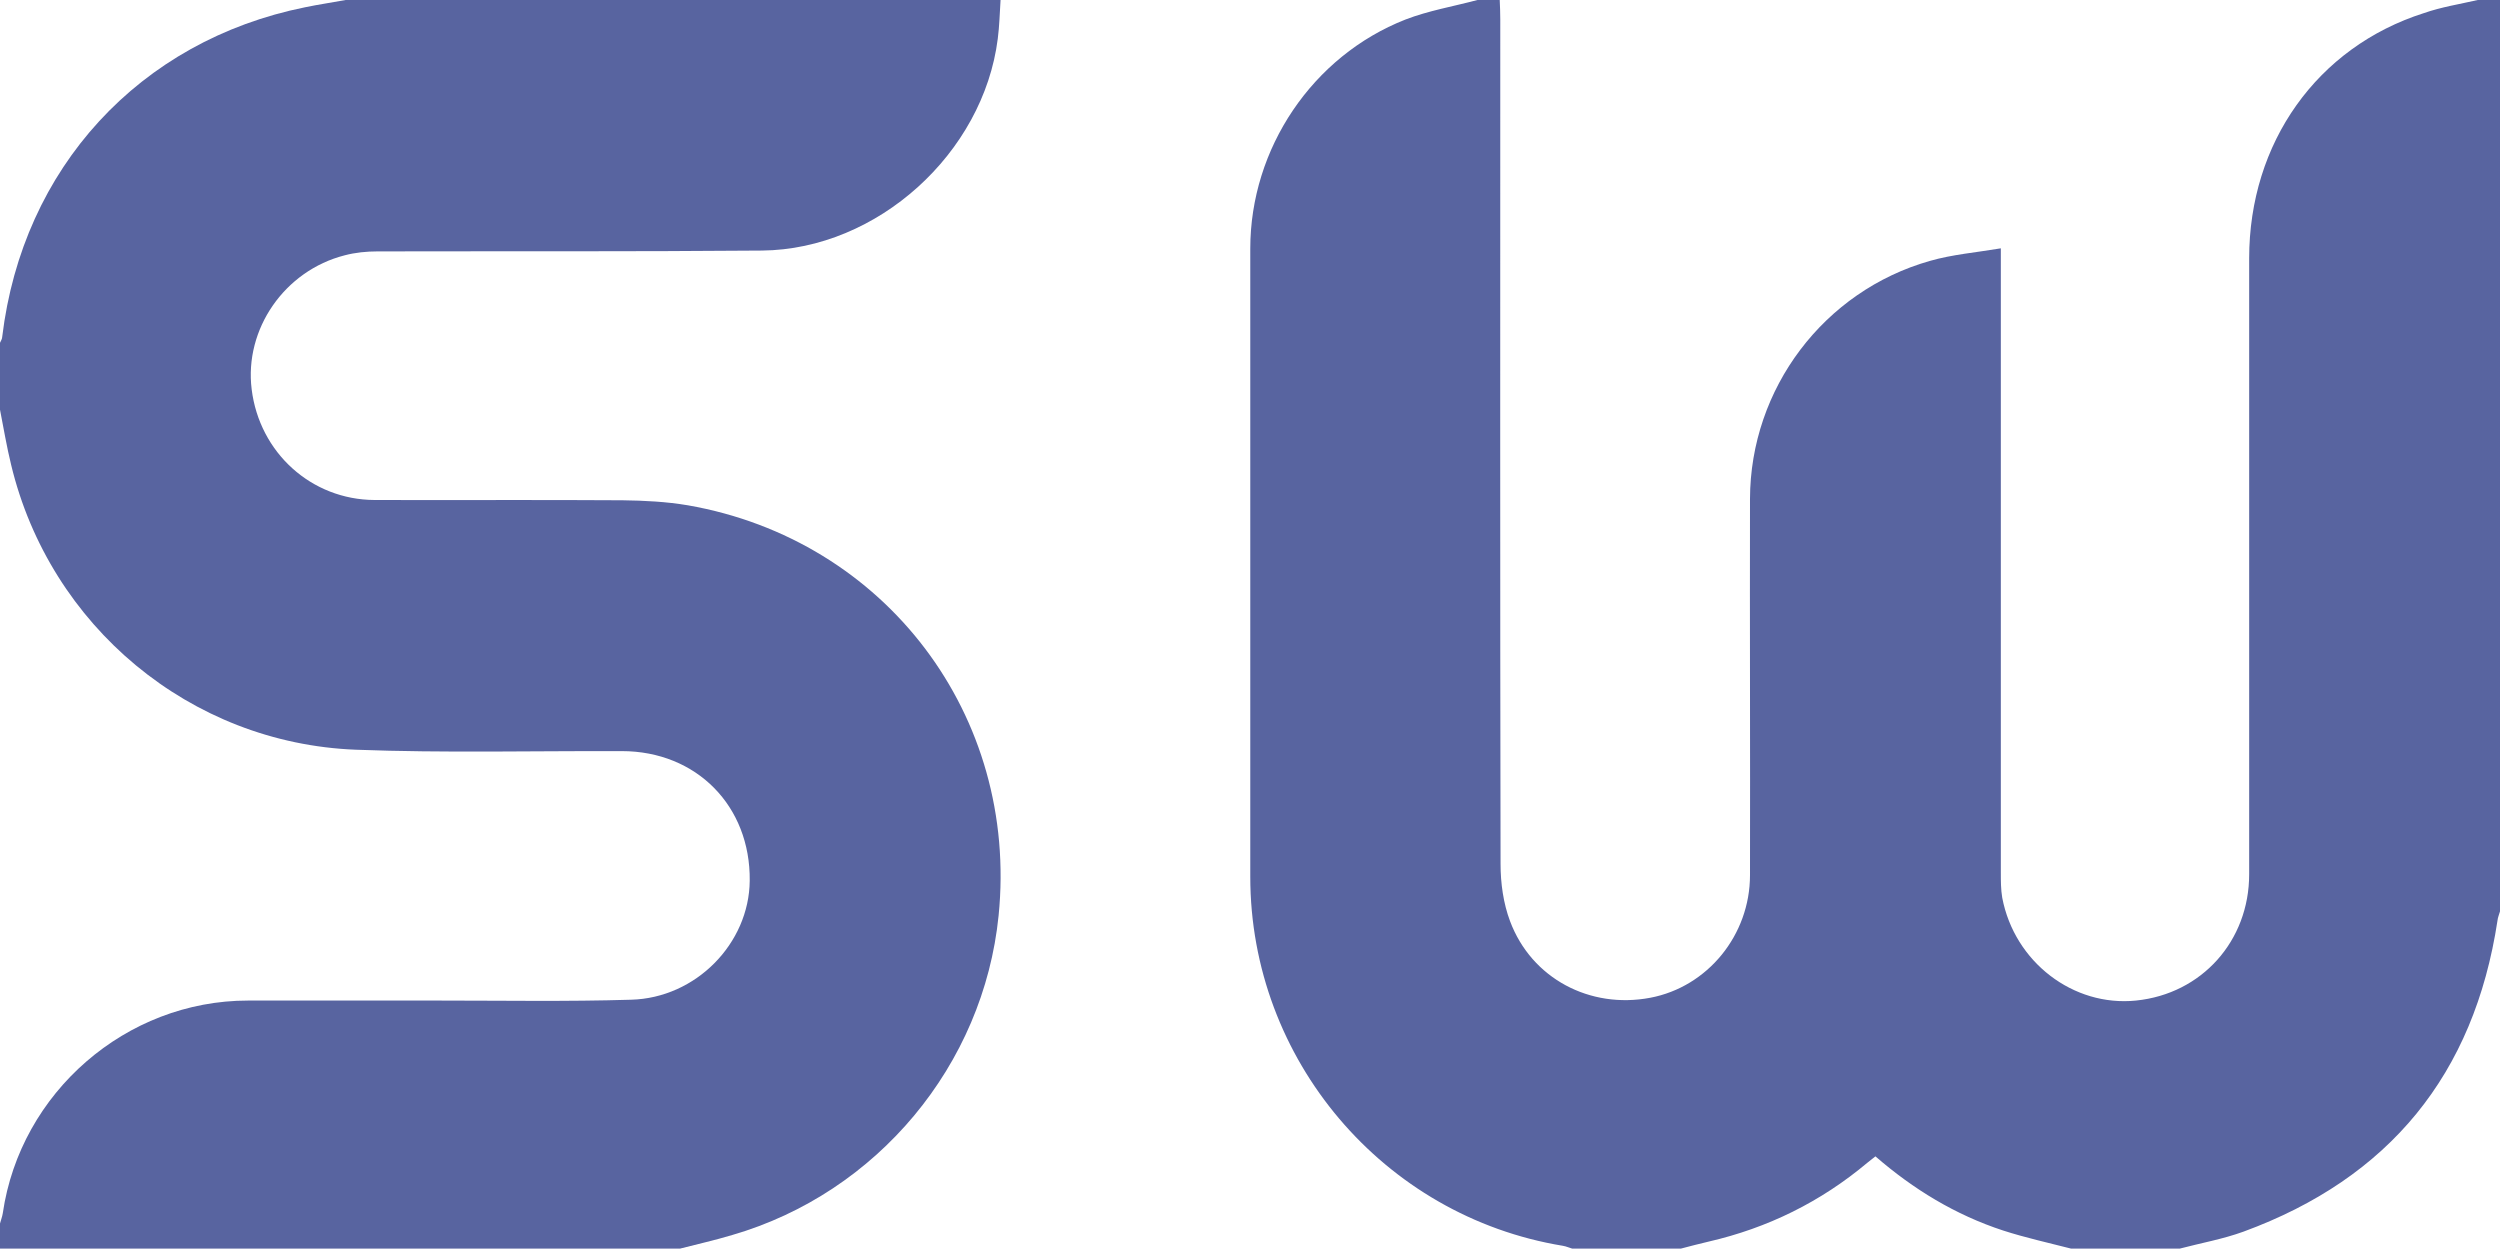
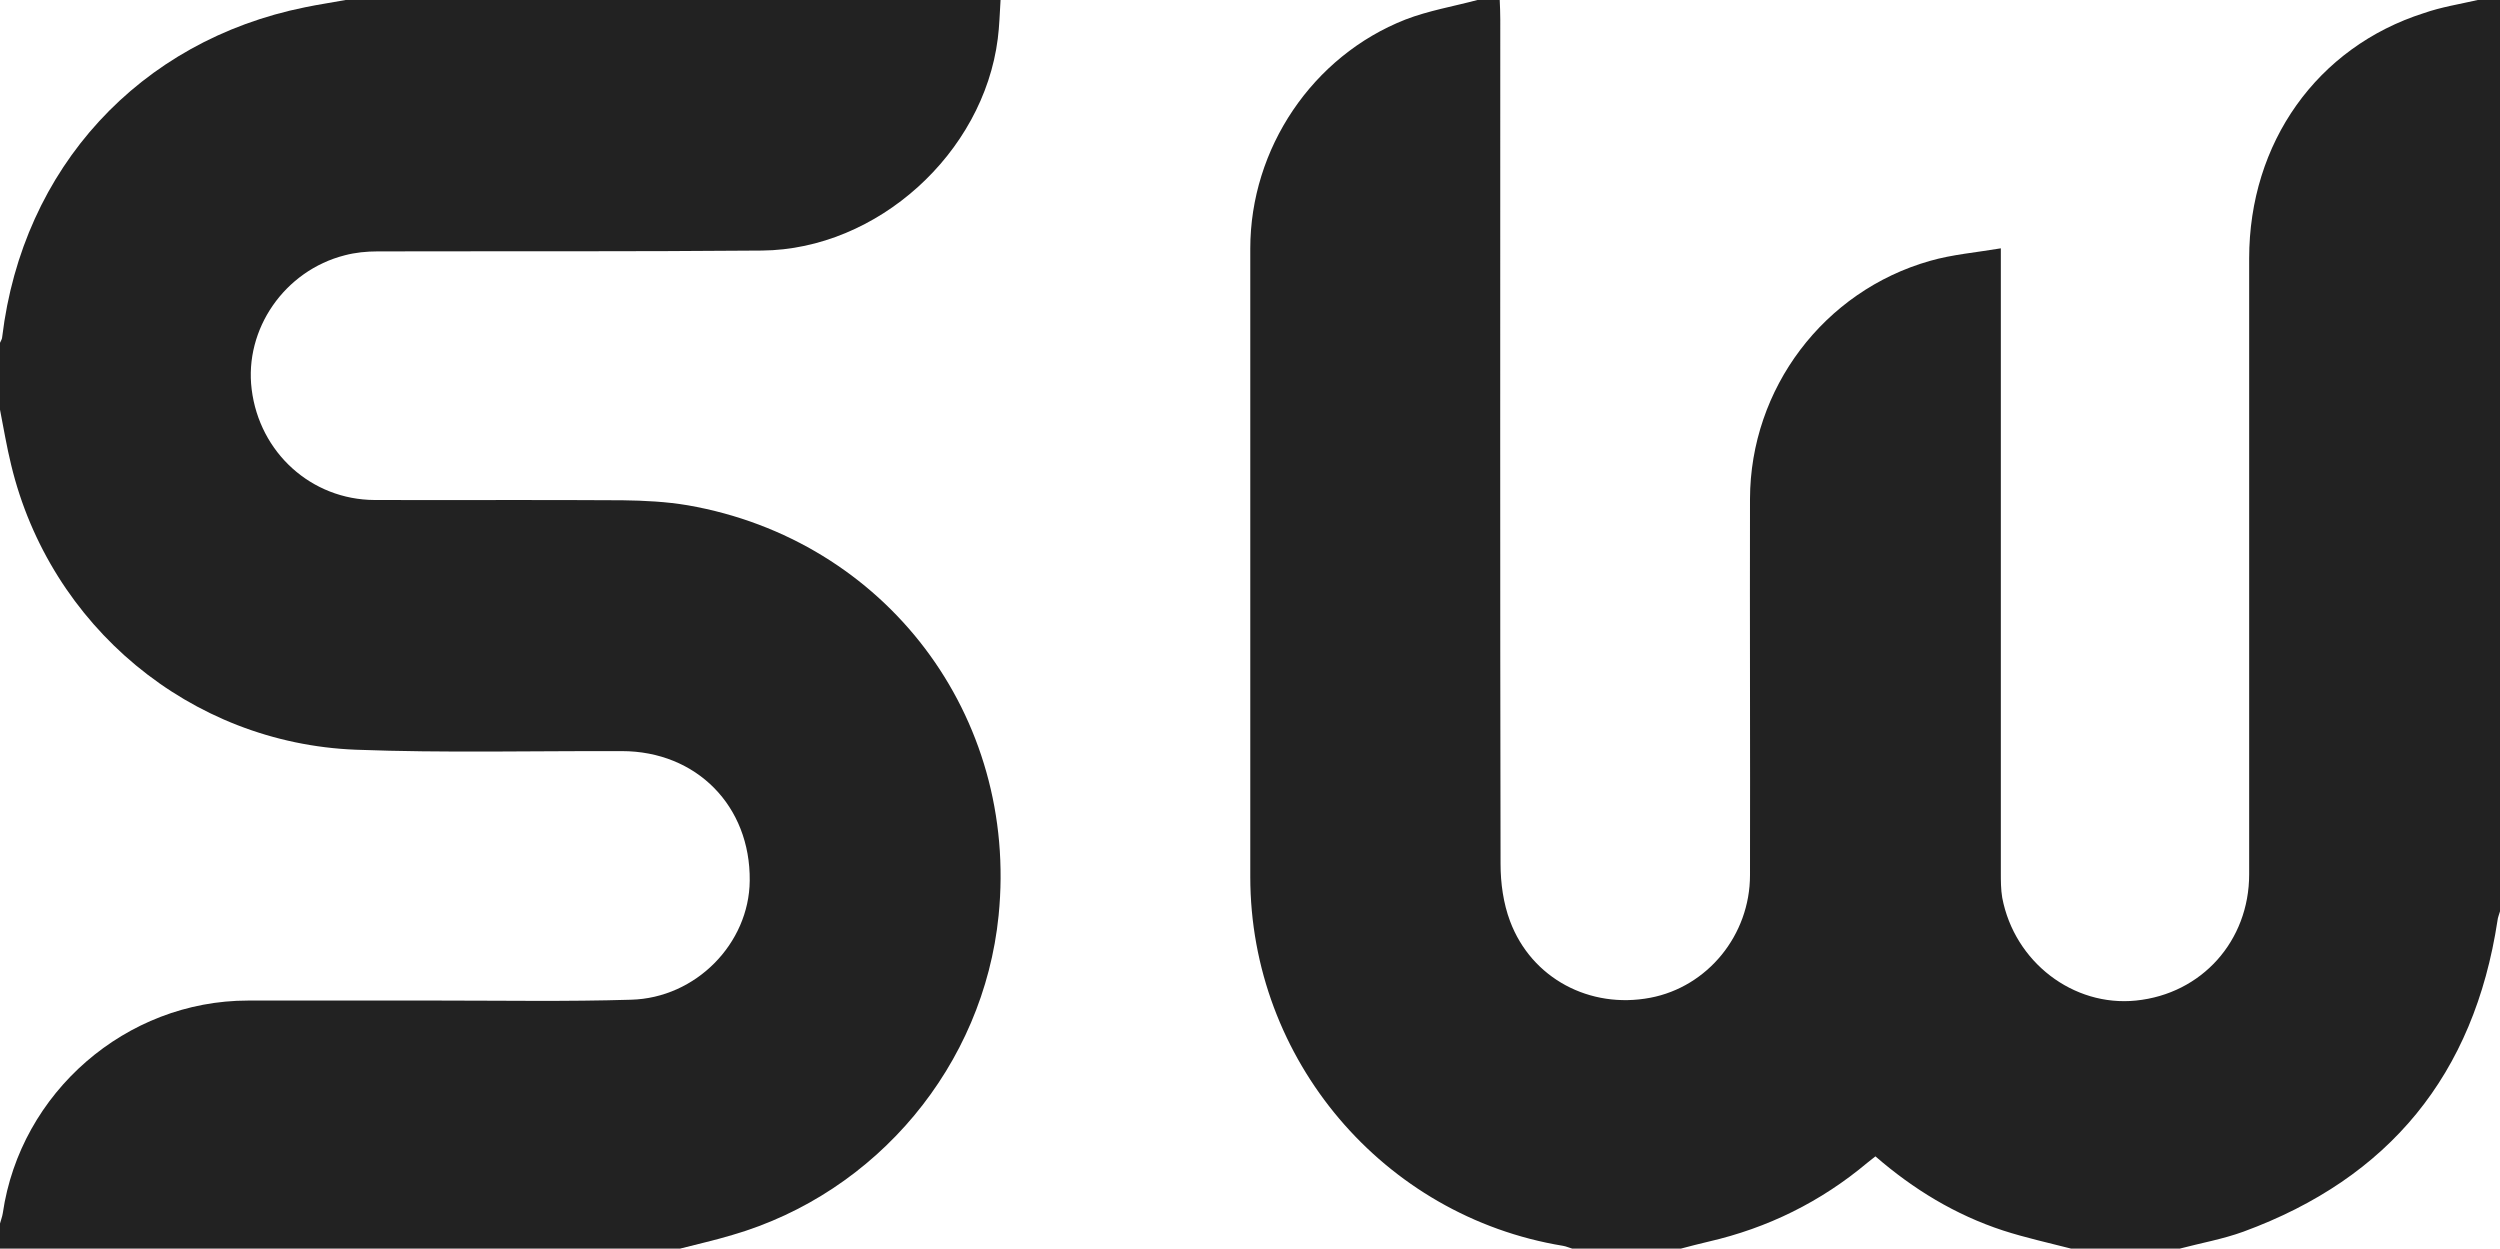
<svg xmlns="http://www.w3.org/2000/svg" version="1.1" id="Layer_1" x="0px" y="0px" viewBox="0 0 897 448" style="enable-background:new 0 0 897 448;" xml:space="preserve">
  <style type="text/css">
- 	.st0{fill:#5864A0;}
+ 	.st0{fill:#222222;}
</style>
  <g>
    <path class="st0" d="M889,0c2.7,0,5.3,0,8,0c0,109,0,218,0,327c-0.3,1.1-0.8,2.2-0.9,3.3c-8.4,55.2-38.8,92.4-91.1,111.6   c-7.4,2.7-15.3,4.1-22.9,6.1c-13,0-26,0-39,0c-8.1-2.1-16.4-3.9-24.4-6.5c-17.1-5.6-32.2-14.8-45.8-26.6c-1.1,0.9-2,1.6-2.9,2.3   c-16.7,14-35.7,23.4-57,28.3c-3.3,0.8-6.6,1.6-9.9,2.5c-13,0-26,0-39,0c-1.1-0.3-2.1-0.8-3.3-1c-64.5-10.6-112.2-66.9-112.2-132.4   c0-75.1,0-150.3,0-225.4c0-35.9,22.3-69.1,55.7-82.2c8.3-3.2,17.2-4.7,25.8-7c2.7,0,5.3,0,8,0c0.1,2.3,0.2,4.7,0.2,7   c0,101-0.1,202,0.1,303c0,6.9,1,14.1,3.4,20.5c7.7,20.6,28.7,31.6,50.3,27.5c20.6-3.9,35.8-22.5,35.8-44c0.1-45-0.1-90,0-135   c0.1-39.6,26.5-74.6,64.6-85.4c8-2.3,16.5-3,25.4-4.5c0,3.5,0,5.5,0,7.5c0,72.2,0,144.3,0,216.5c0,3,0,6,0.5,9   c4.4,23.1,25.5,39.2,48,36.9c23.6-2.4,40.6-21.4,40.6-45.3c0-73.7,0-147.3,0-221c0-41.5,24.4-75.8,62.7-88C876,2.5,882.5,1.5,889,0   z" />
    <path class="st0" d="M244,448c-81.3,0-162.7,0-244,0c0-3,0-6,0-9c0.3-1.2,0.8-2.4,1-3.7C7.3,392,45.2,359,89,359   c22.8,0,45.6,0,68.5,0c23,0,46,0.4,68.9-0.3c23.3-0.6,42.4-20.2,42.6-42.7c0.3-26.8-19.1-46.5-45.9-46.5   c-31.8-0.1-63.6,0.7-95.4-0.5C68.2,266.7,17.9,224.6,4,166.8c-1.6-6.5-2.7-13.2-4-19.8c0-8,0-16,0-24c0.3-0.7,0.8-1.4,0.8-2.2   C8.1,60.3,50,14.6,109.5,2.6c4.8-1,9.7-1.7,14.5-2.6c78.3,0,156.7,0,235,0c-0.3,4.6-0.4,9.3-1,13.9c-5.2,41.1-43.2,75.6-84.6,76   c-46,0.4-92,0.2-137.9,0.3c-4,0-8,0.4-11.8,1.4c-21.6,5.5-36.1,26.5-33.4,48.1c2.8,22.7,21.4,39.6,44.1,39.7   c29.7,0.1,59.3-0.1,89,0.1c7.8,0.1,15.7,0.5,23.4,1.8c71,12.4,118.7,75.5,111.5,147.2c-5.4,53.7-43.6,99.5-95.5,114.6   C256.5,445,250.2,446.4,244,448z" />
  </g>
</svg>
